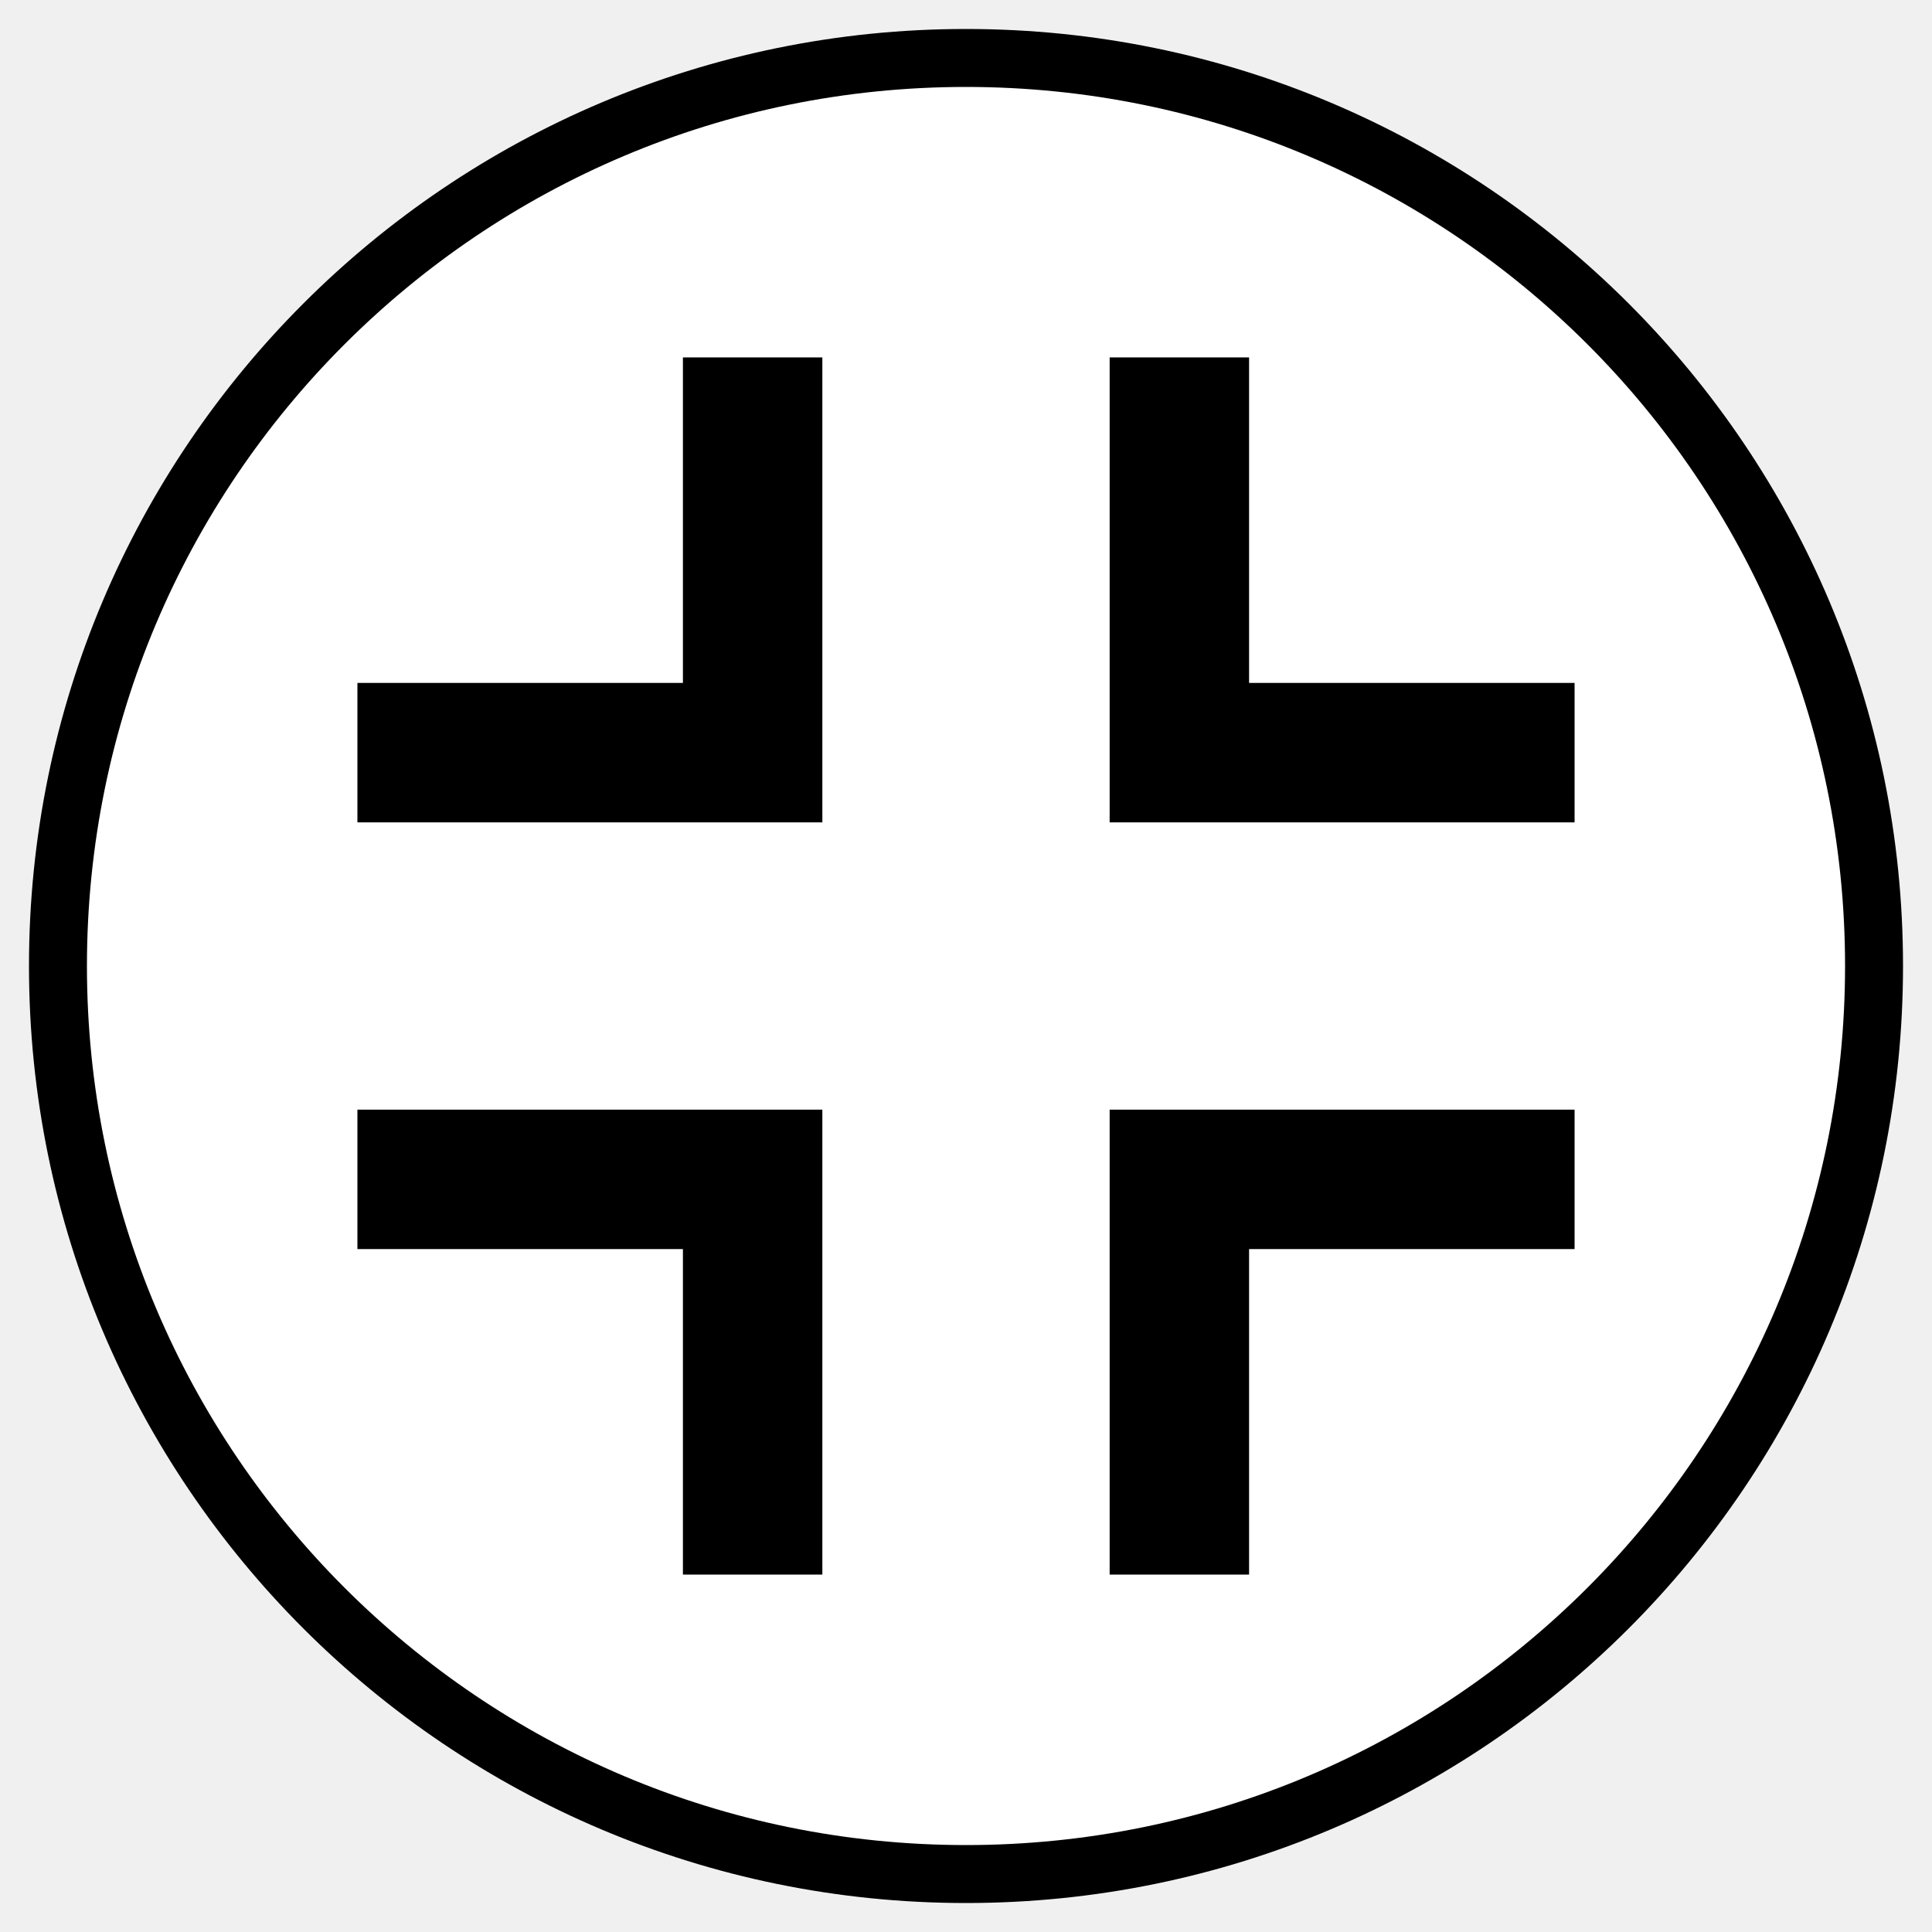
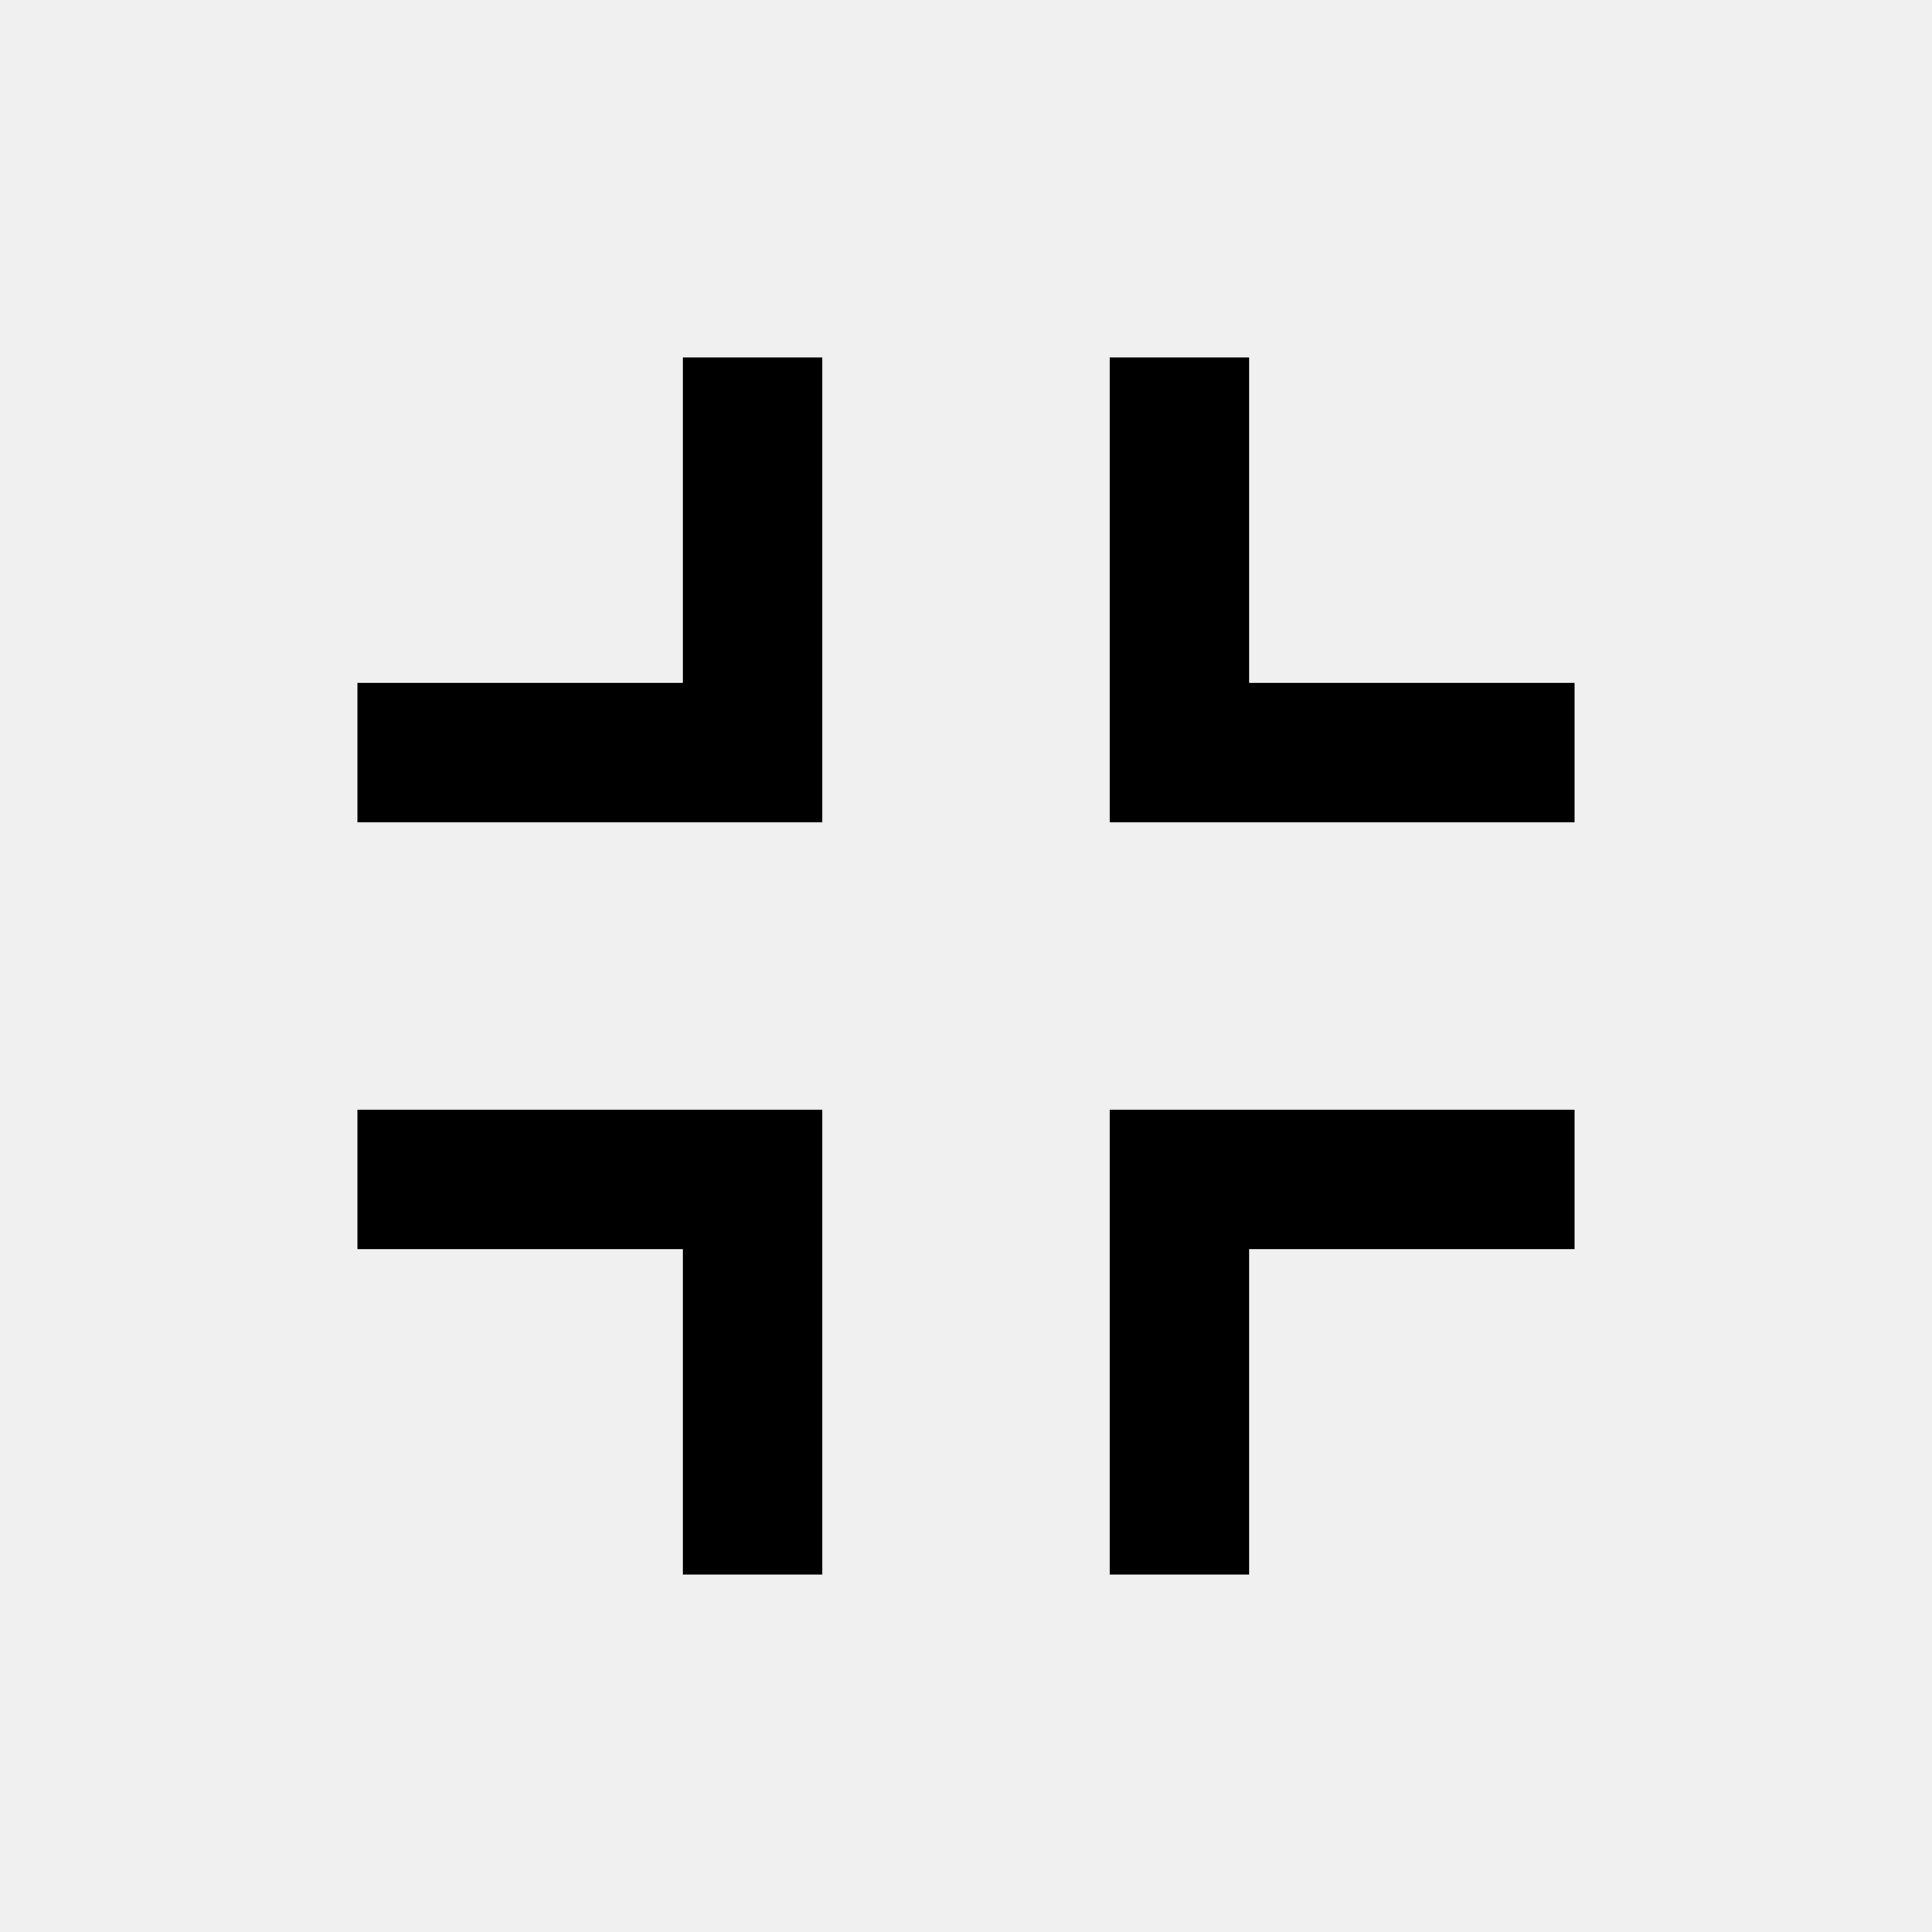
- <svg xmlns="http://www.w3.org/2000/svg" id="size_icon_normalsize" width="100px" height="100px" viewBox="0 0 100 100">
-   <circle class="icon_backgrounds" fill="#ffffff" stroke="#000000" stroke-width="3" cx="50" cy="50" r="47" />
+ <svg xmlns="http://www.w3.org/2000/svg" id="size_icon_normalsize" class="icons" width="100px" height="100px" viewBox="0 0 100 100">
+   <circle class="icon_backgrounds" fill="transparent" stroke="transparent" stroke-width="3" cx="50" cy="50" r="47" />
  <polygon class="icon_polygons" fill="#000000" points="35.348,18.5 42.565,18.5 42.565,42.566 18.5,42.566 18.5,35.348 35.348,35.348" />
  <polygon class="icon_polygons" fill="#000000" points="18.5,64.652 18.5,57.435 42.565,57.435 42.565,81.5 35.348,81.5 35.348,64.652" />
  <polygon class="icon_polygons" fill="#000000" points="64.652,81.5 57.435,81.5 57.435,57.435 81.5,57.435 81.5,64.652 64.652,64.652" />
  <polygon class="icon_polygons" fill="#000000" points="81.5,35.348 81.5,42.566 57.435,42.566 57.435,18.5 64.652,18.5 64.652,35.348" />
</svg>
